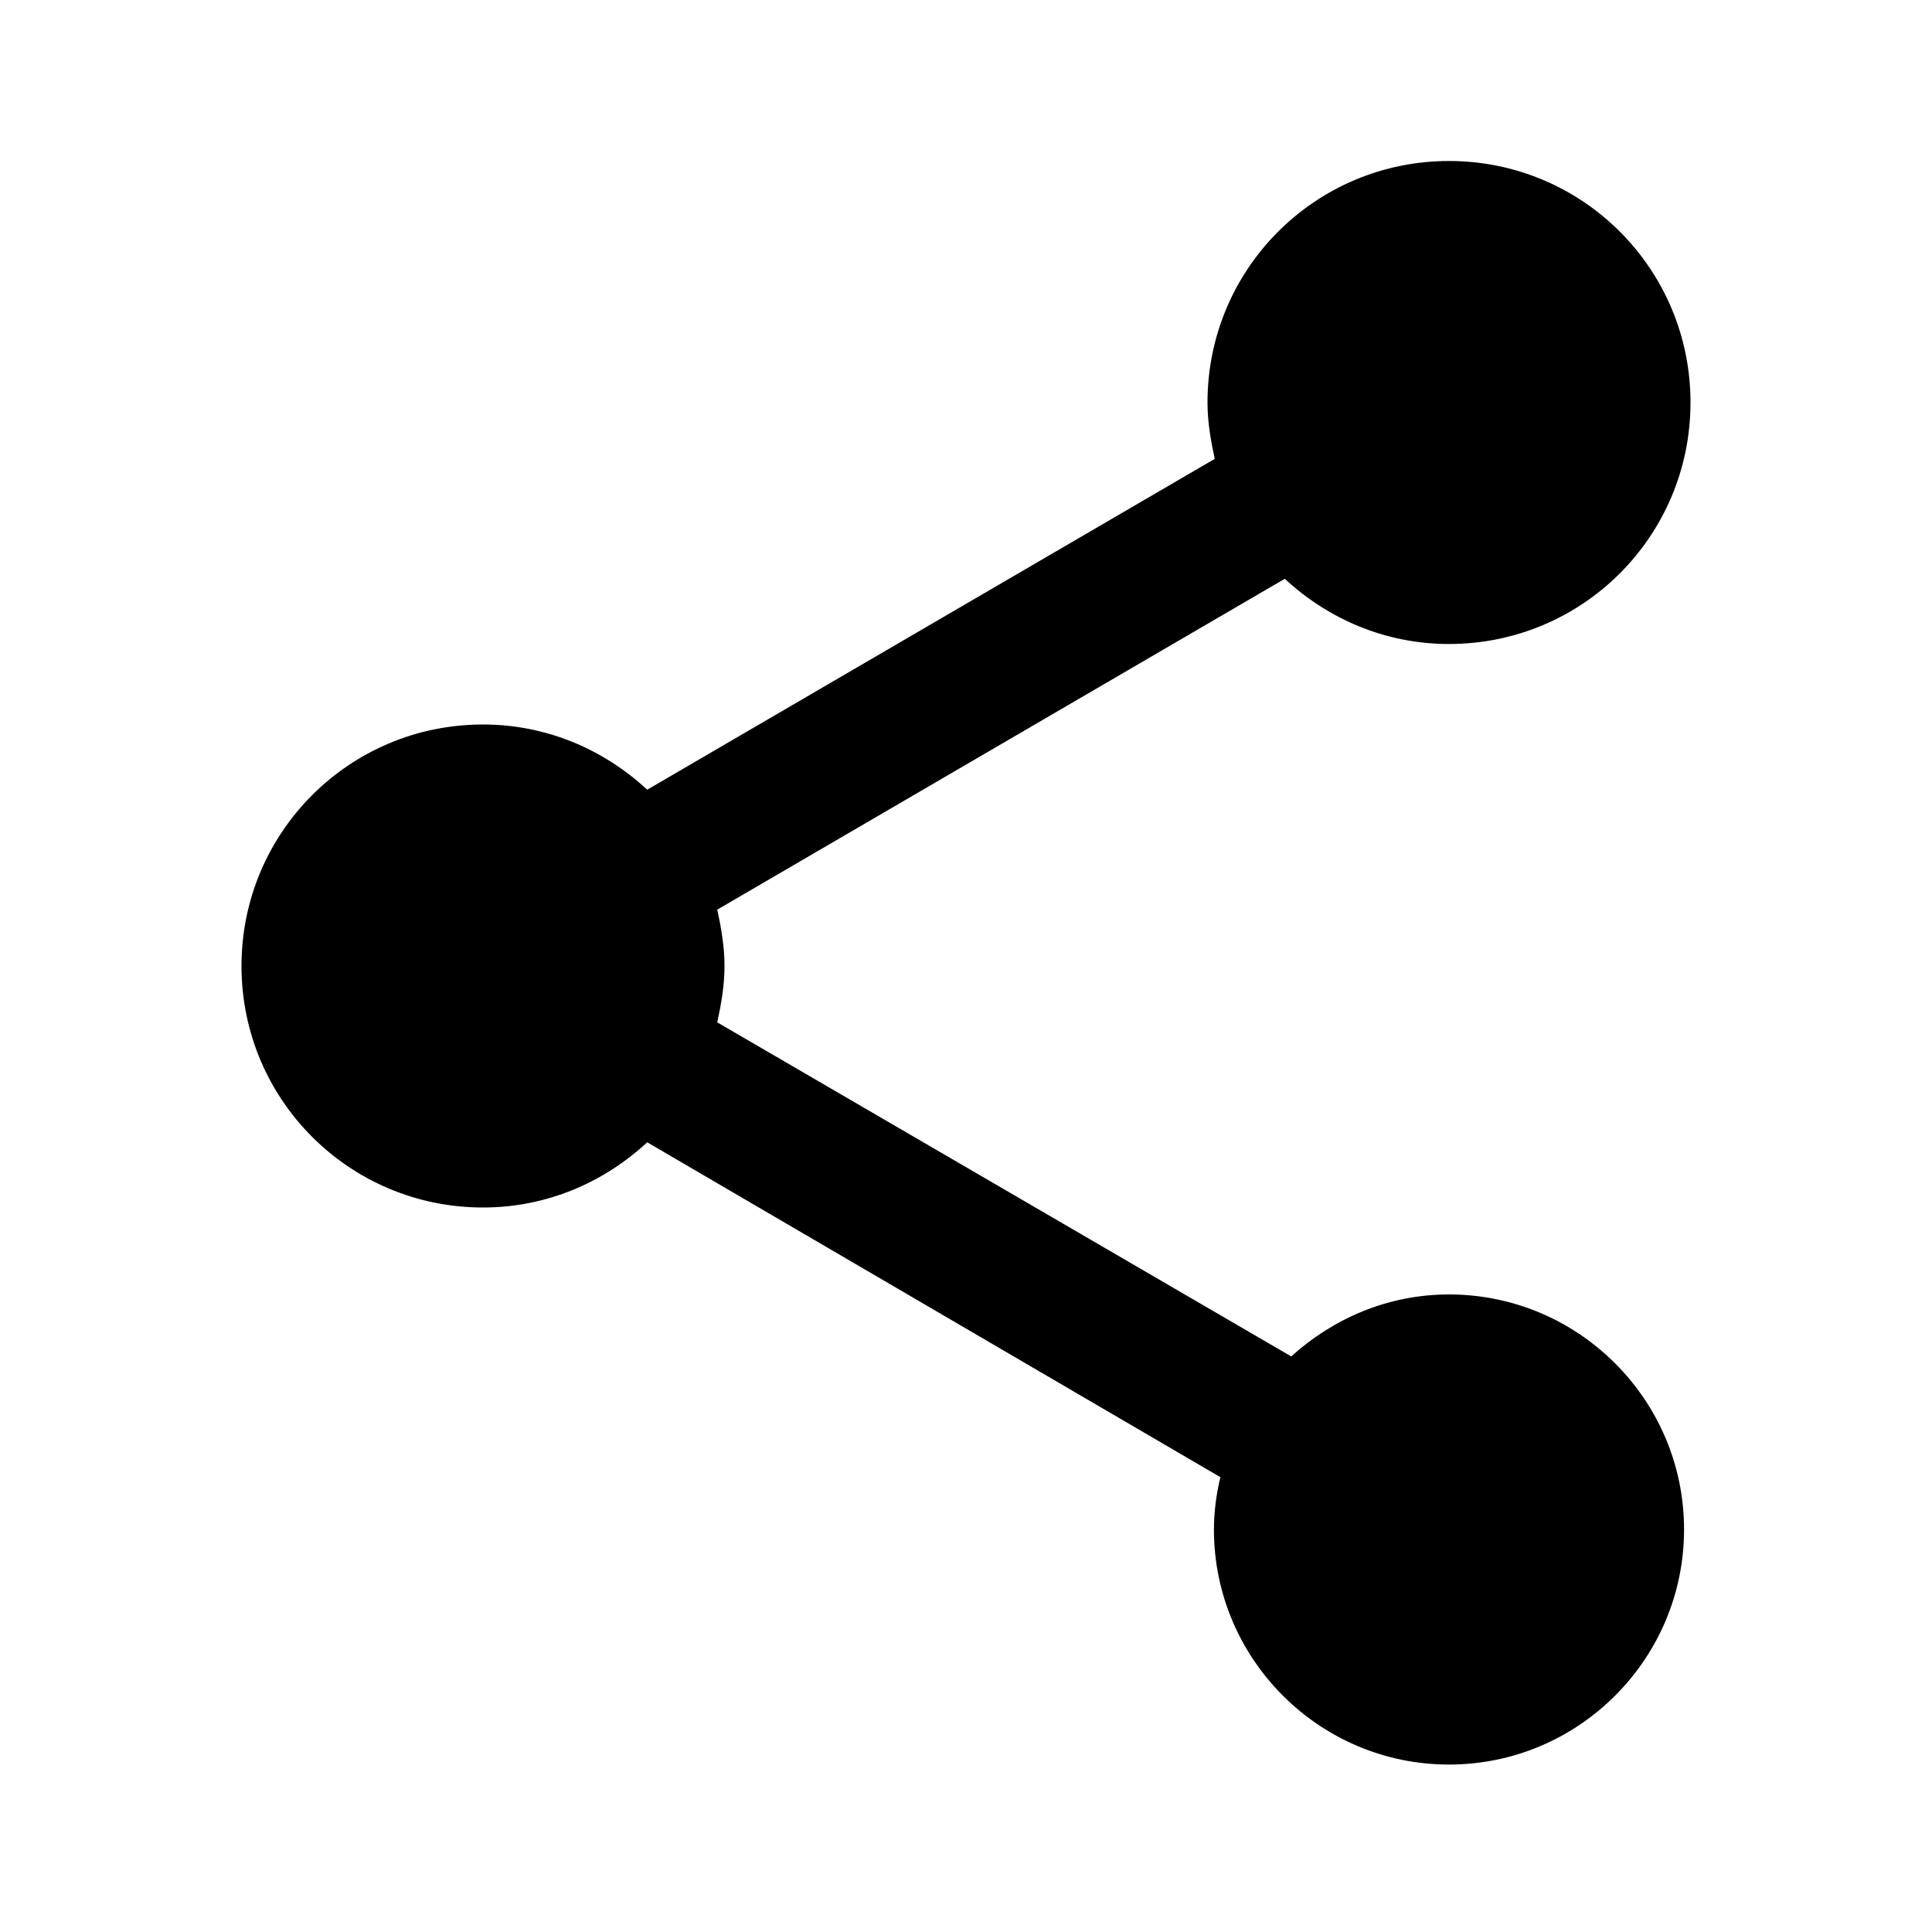
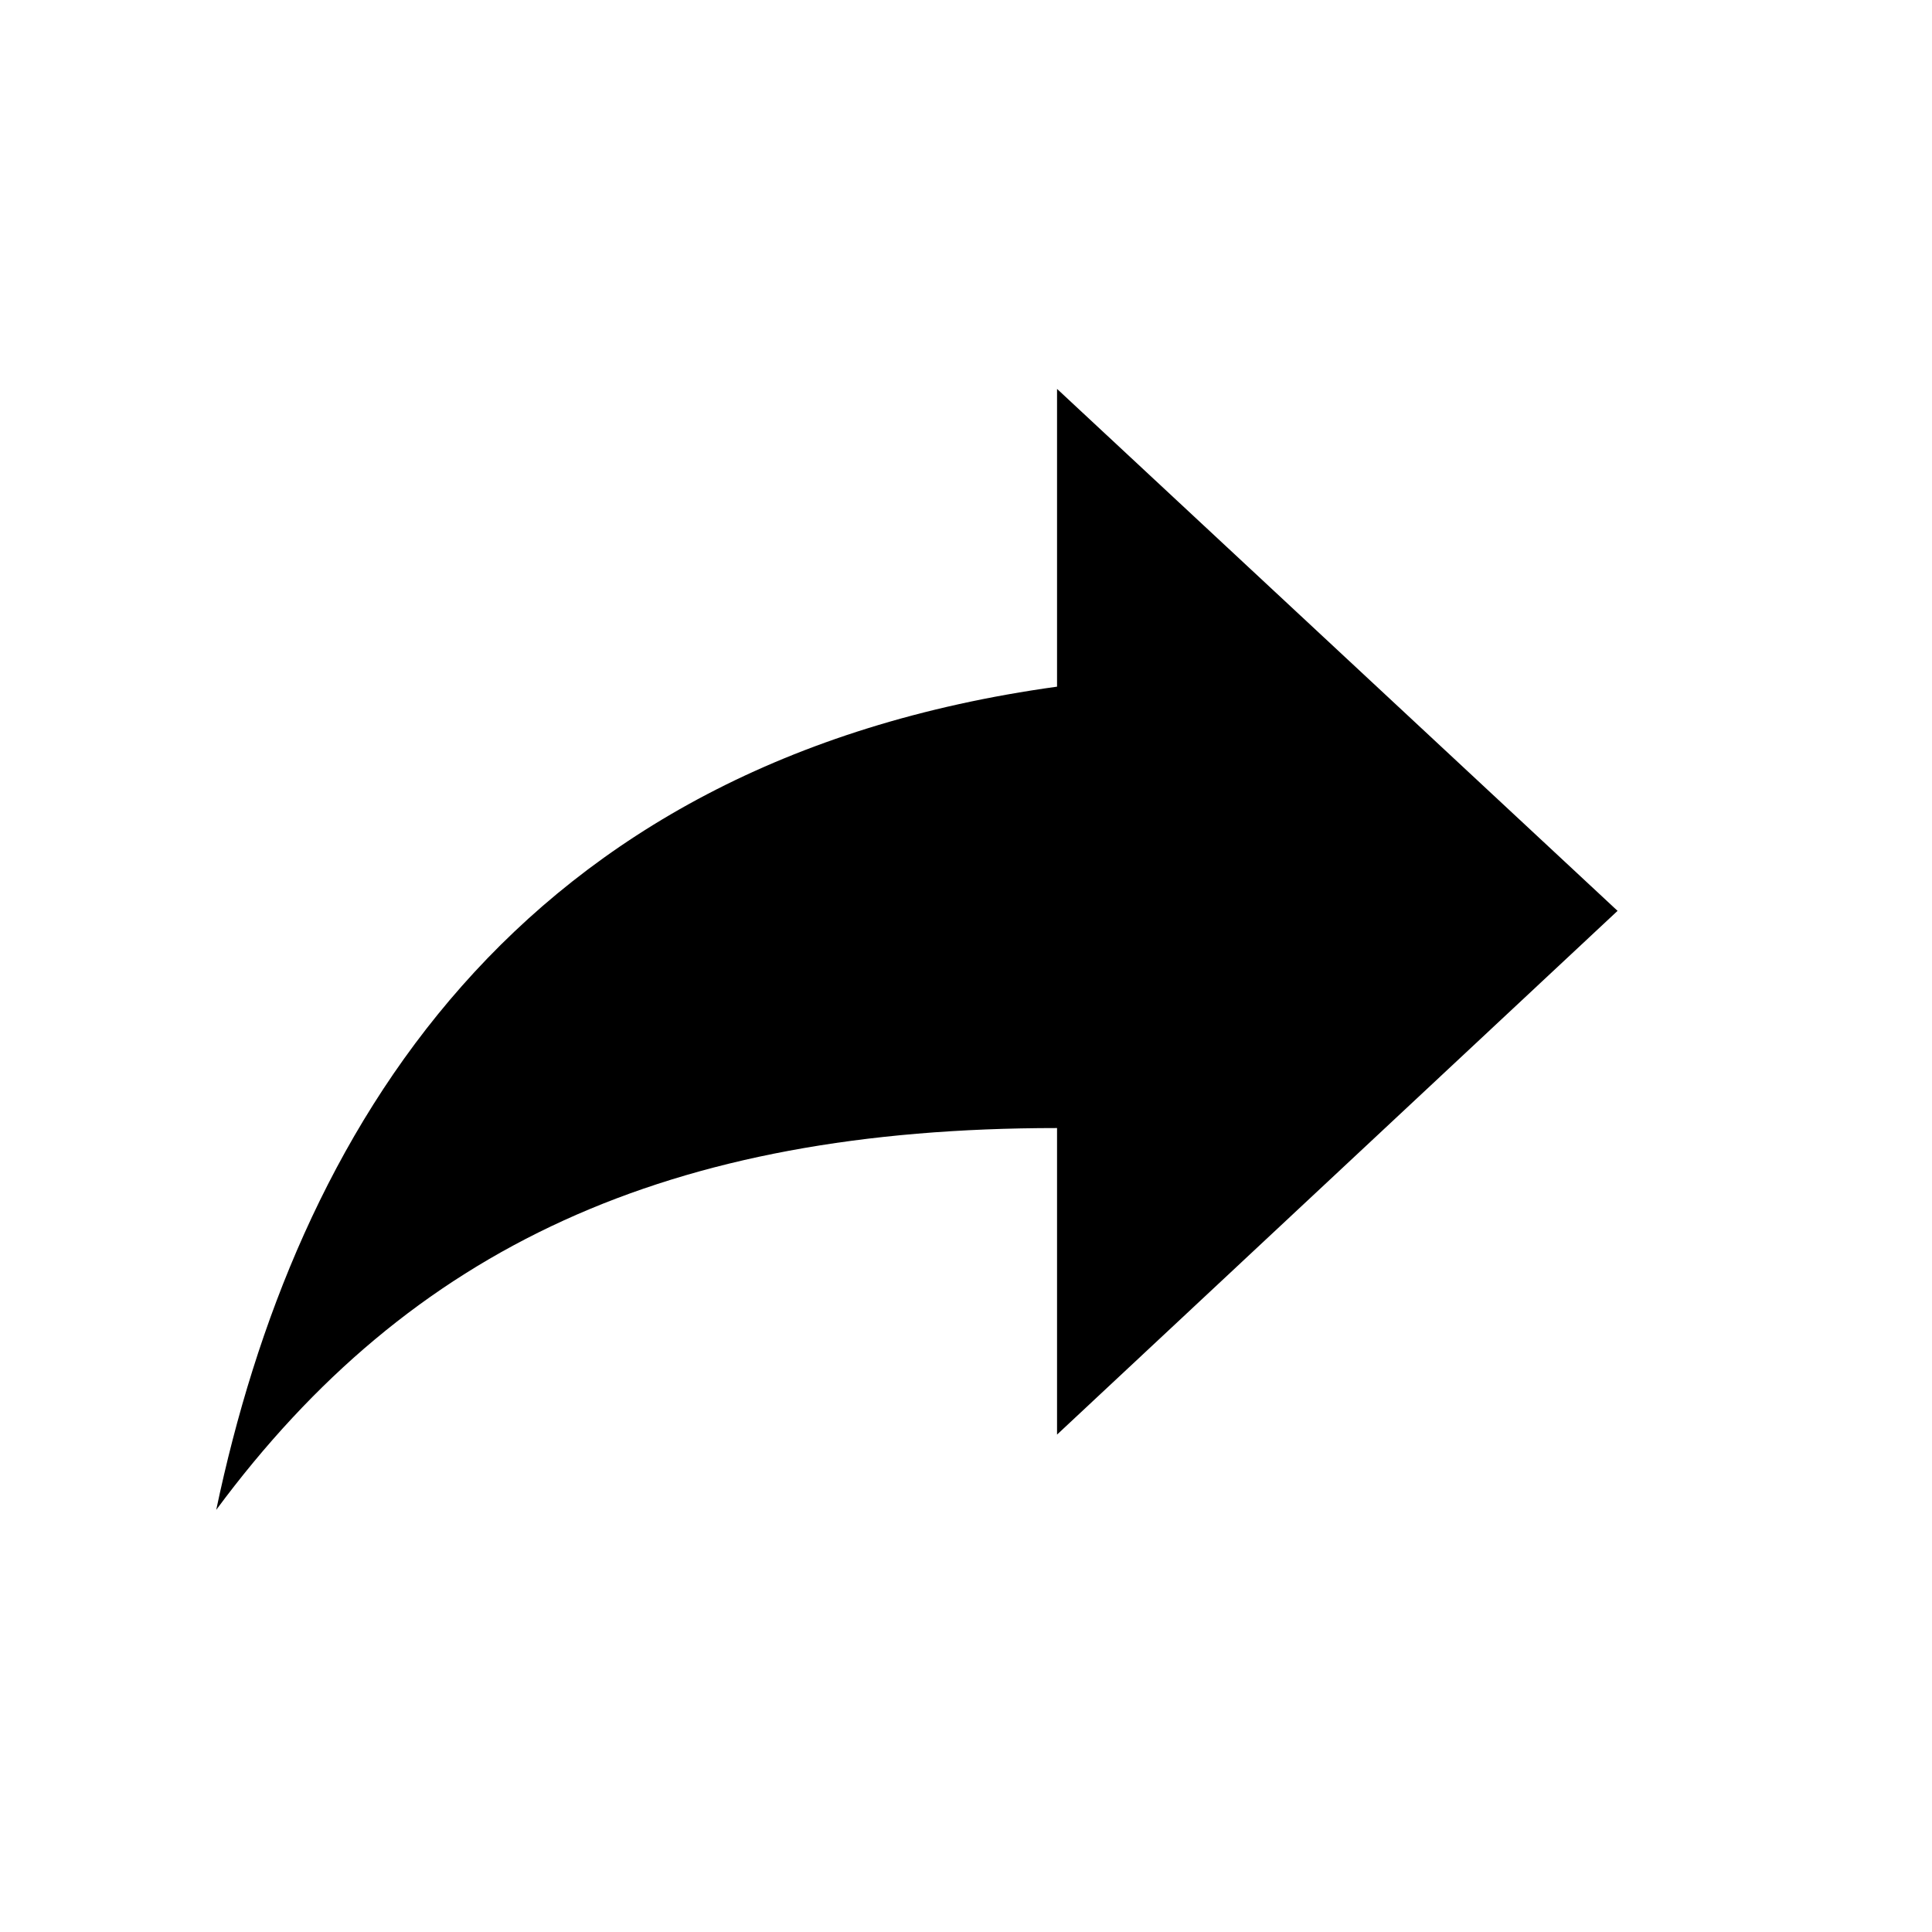
- <svg xmlns="http://www.w3.org/2000/svg" width="24" height="24" viewBox="0 0 24 24">
-   <path d="M0 0h24v24H0z" fill="none" />
-   <path d="M18 16.08c-.76 0-1.44.3-1.96.77L8.91 12.7c.05-.23.09-.46.09-.7s-.04-.47-.09-.7l7.05-4.11c.54.5 1.25.81 2.04.81 1.66 0 3-1.34 3-3s-1.34-3-3-3-3 1.34-3 3c0 .24.04.47.09.7L8.04 9.81C7.5 9.31 6.79 9 6 9c-1.66 0-3 1.34-3 3s1.34 3 3 3c.79 0 1.5-.31 2.04-.81l7.12 4.16c-.05.21-.08.43-.08.65 0 1.61 1.31 2.92 2.92 2.92 1.61 0 2.92-1.31 2.92-2.92s-1.31-2.92-2.92-2.92z" />
+ <svg xmlns="http://www.w3.org/2000/svg" width="24" height="24" viewBox="0 0 24 24" id="svg2" version="1.1">
+   <defs id="defs10" />
+   <path fill="none" d="M0 0h24v24H0V0z" id="path4" />
+   <path d="m 13.131,14.013 0,3.808 6.963,-6.506 -6.963,-6.484 0,3.699 C 6.364,9.465 3.666,14.1 2.686,18.756 5.102,15.492 8.3,14.013 13.131,14.013 Z" id="path6" />
</svg>
